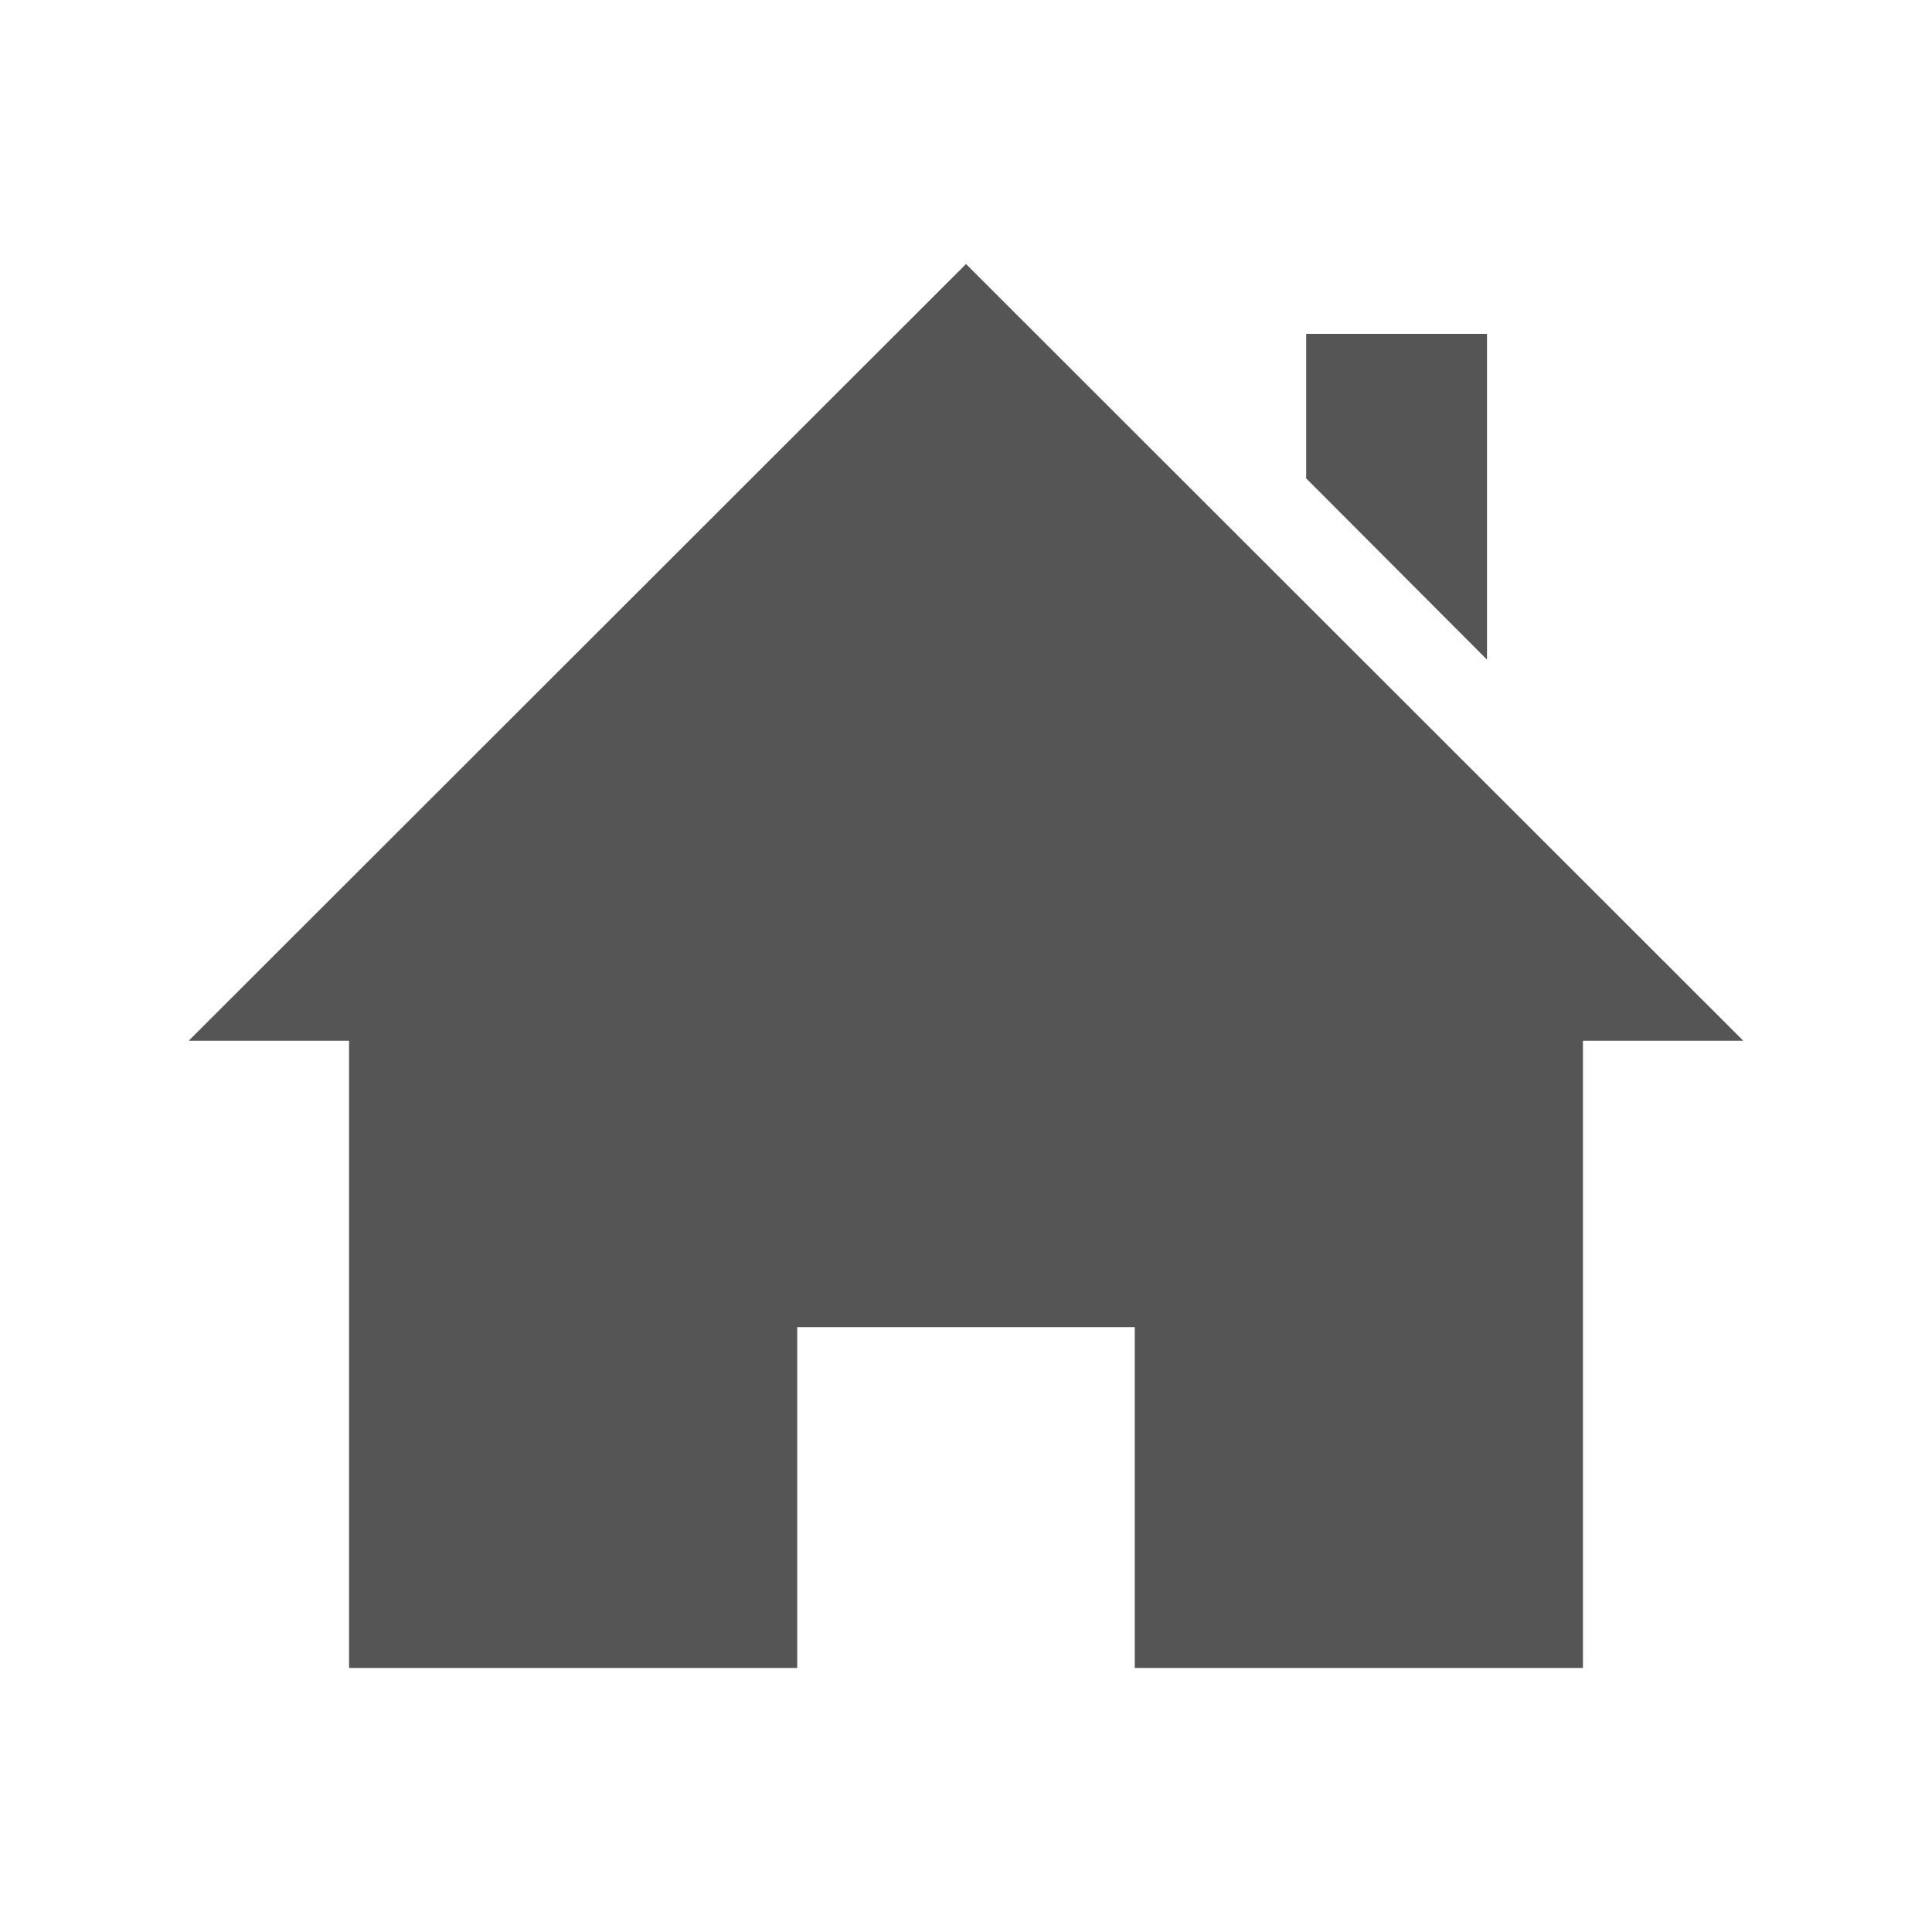
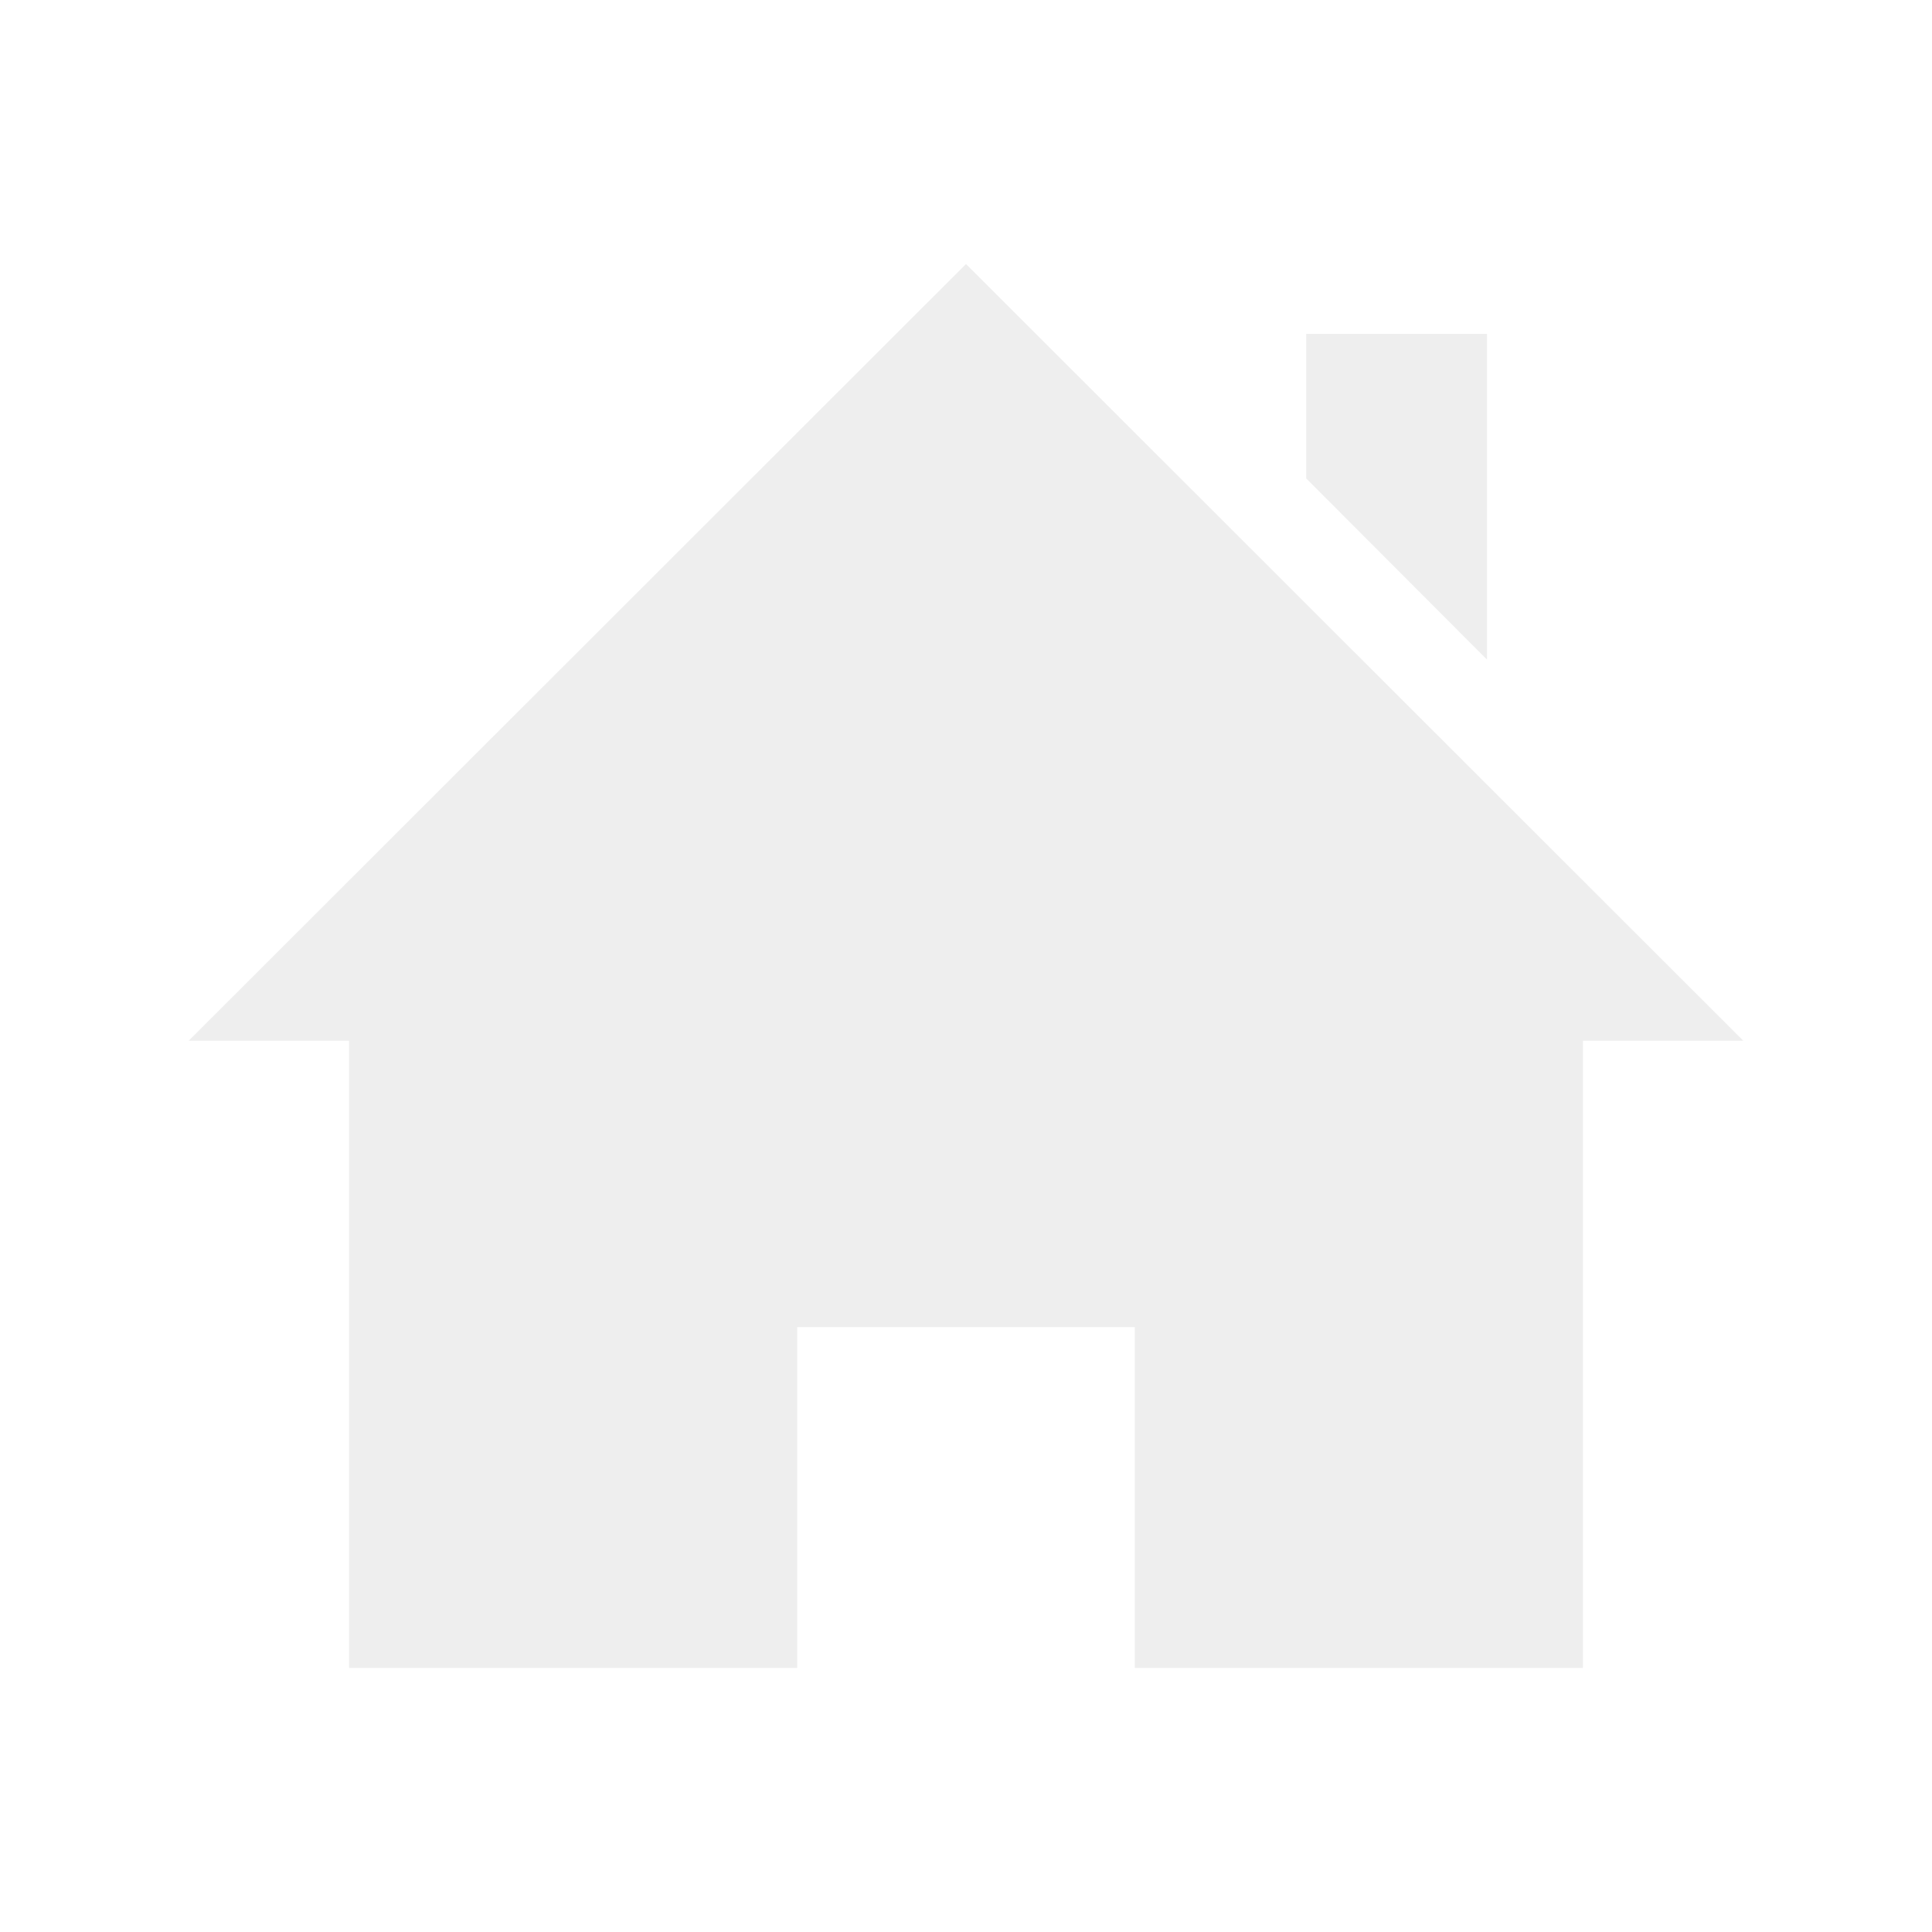
<svg xmlns="http://www.w3.org/2000/svg" version="1.1" x="0px" y="0px" width="512px" height="512px" viewBox="0 0 512 512" enable-background="new 0 0 512 512" xml:space="preserve" id="svg2">
  <defs id="defs7" />
-   <path id="home-4-icon" d="M419.492,275.815v166.213H300.725v-90.33h-89.451v90.33H92.507V275.815H50L256,69.972l206,205.844H419.492   z M394.072,88.472h-47.917v38.311l47.917,48.023V88.472z" style="fill:#555555;fill-opacity:1" />
+   <path id="home-4-icon" d="M419.492,275.815v166.213H300.725v-90.33h-89.451v90.33H92.507V275.815H50L256,69.972l206,205.844H419.492   z M394.072,88.472h-47.917v38.311l47.917,48.023V88.472z" style="fill:#eeeeee;fill-opacity:1" />
</svg>
